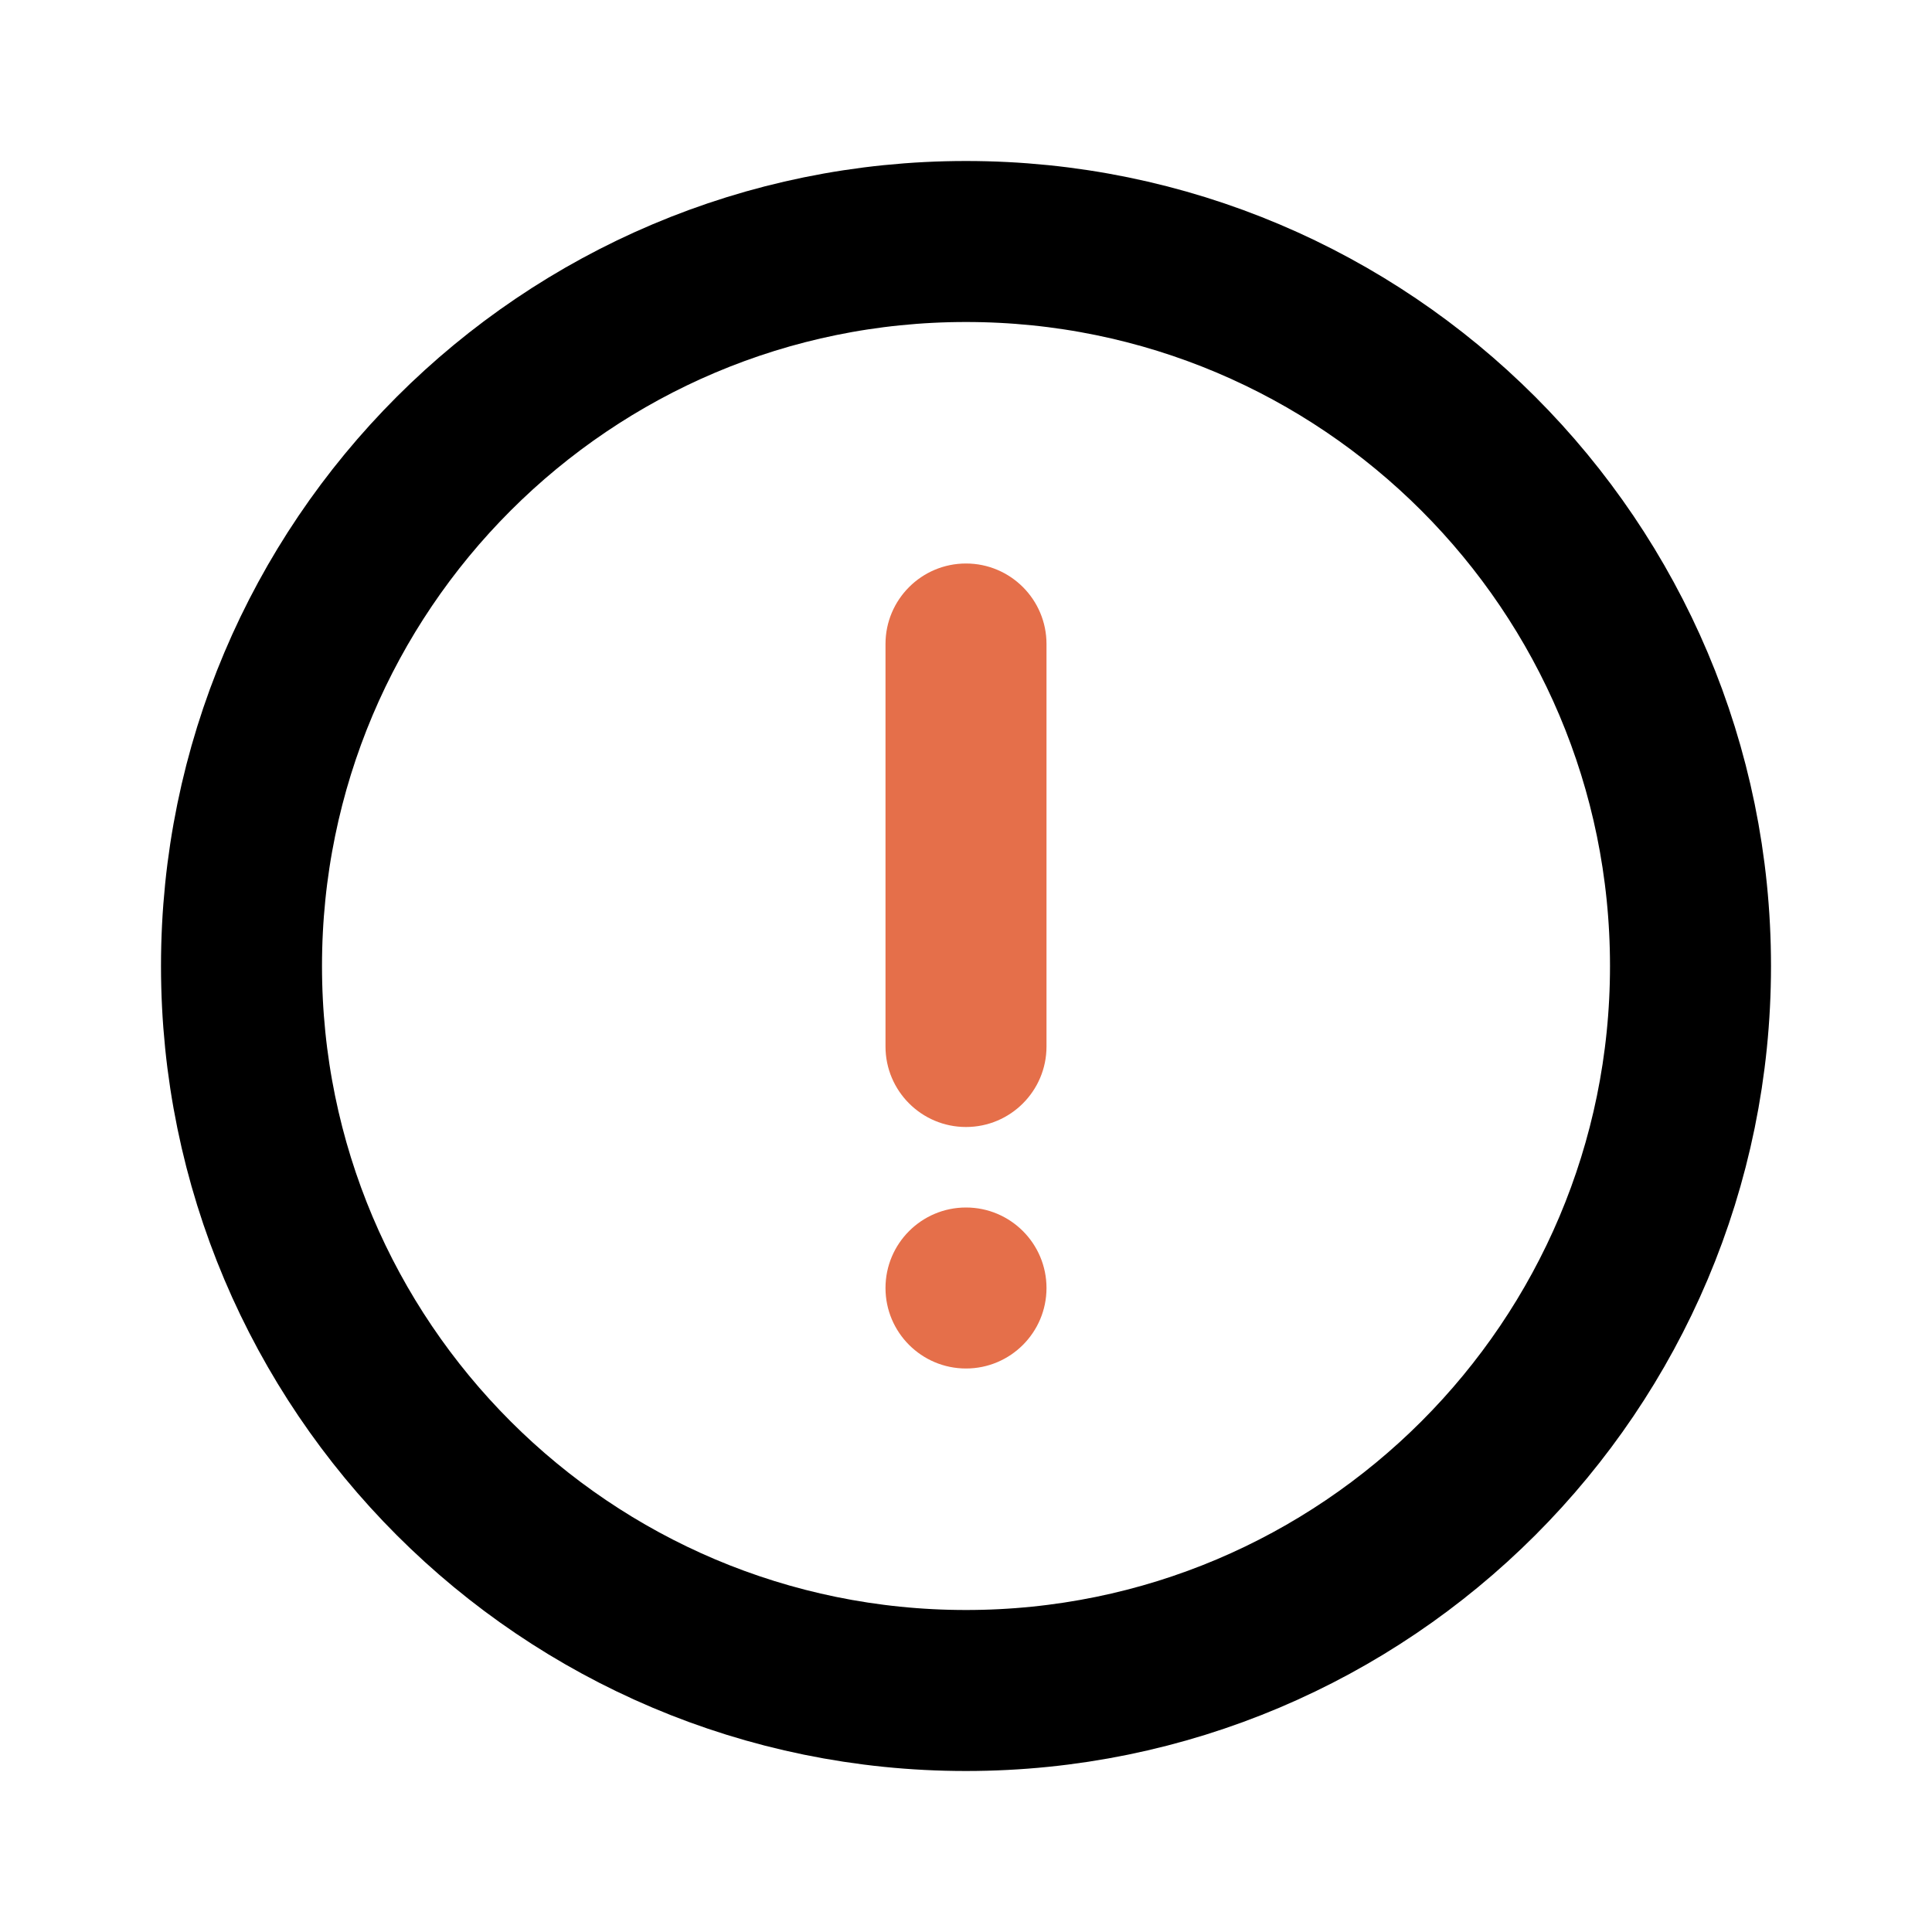
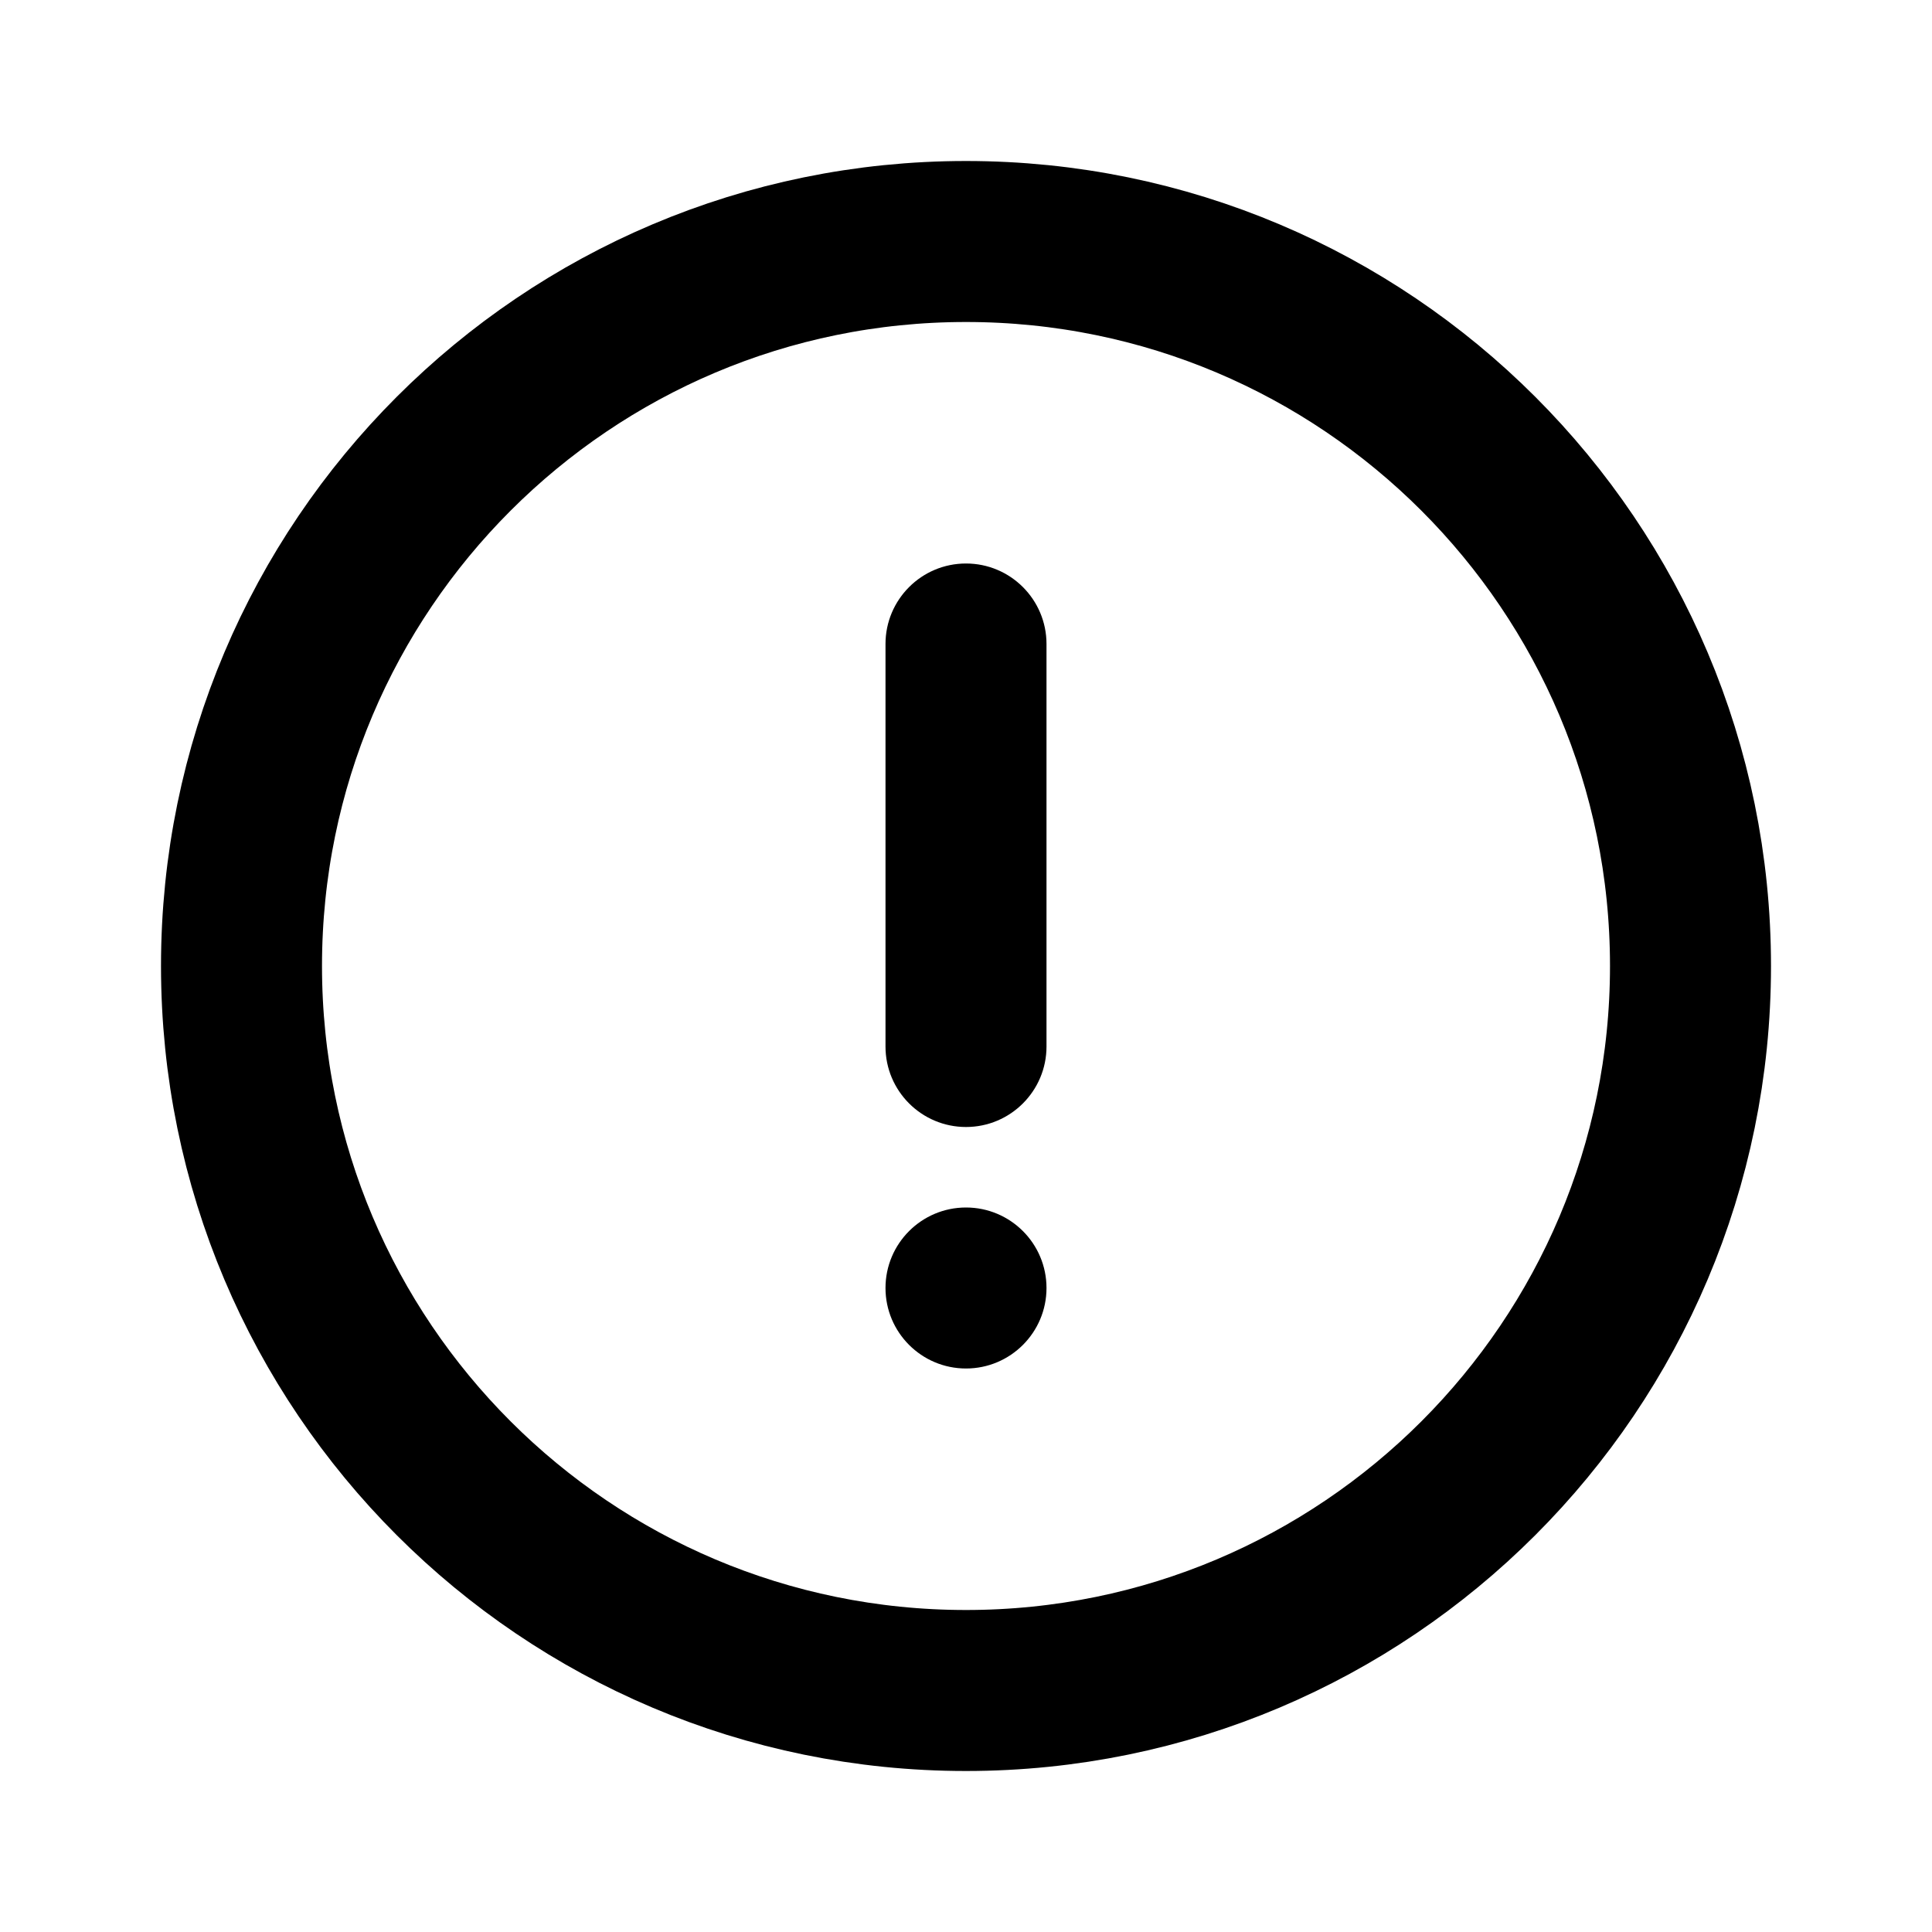
<svg xmlns="http://www.w3.org/2000/svg" viewBox="0 0 24 24" fill="none">
  <circle cx="12" cy="12" r="9" stroke="currentColor" class="icon-dark" stroke-width="2" stroke-linecap="round" stroke-linejoin="round" />
-   <path fill-rule="evenodd" clip-rule="evenodd" d="M12 7C12.552 7 13 7.448 13 8V13C13 13.552 12.552 14 12 14C11.448 14 11 13.552 11 13V8C11 7.448 11.448 7 12 7Z" fill="#E56F4A" />
-   <path d="M13 16C13 16.552 12.552 17 12 17C11.448 17 11 16.552 11 16C11 15.448 11.448 15 12 15C12.552 15 13 15.448 13 16Z" fill="#E56F4A" />
+   <path fill-rule="evenodd" clip-rule="evenodd" d="M12 7C12.552 7 13 7.448 13 8V13C13 13.552 12.552 14 12 14C11.448 14 11 13.552 11 13V8C11 7.448 11.448 7 12 7Z" fill="currentColor" />
+   <path d="M13 16C13 16.552 12.552 17 12 17C11.448 17 11 16.552 11 16C11 15.448 11.448 15 12 15C12.552 15 13 15.448 13 16Z" fill="currentColor" />
</svg>
